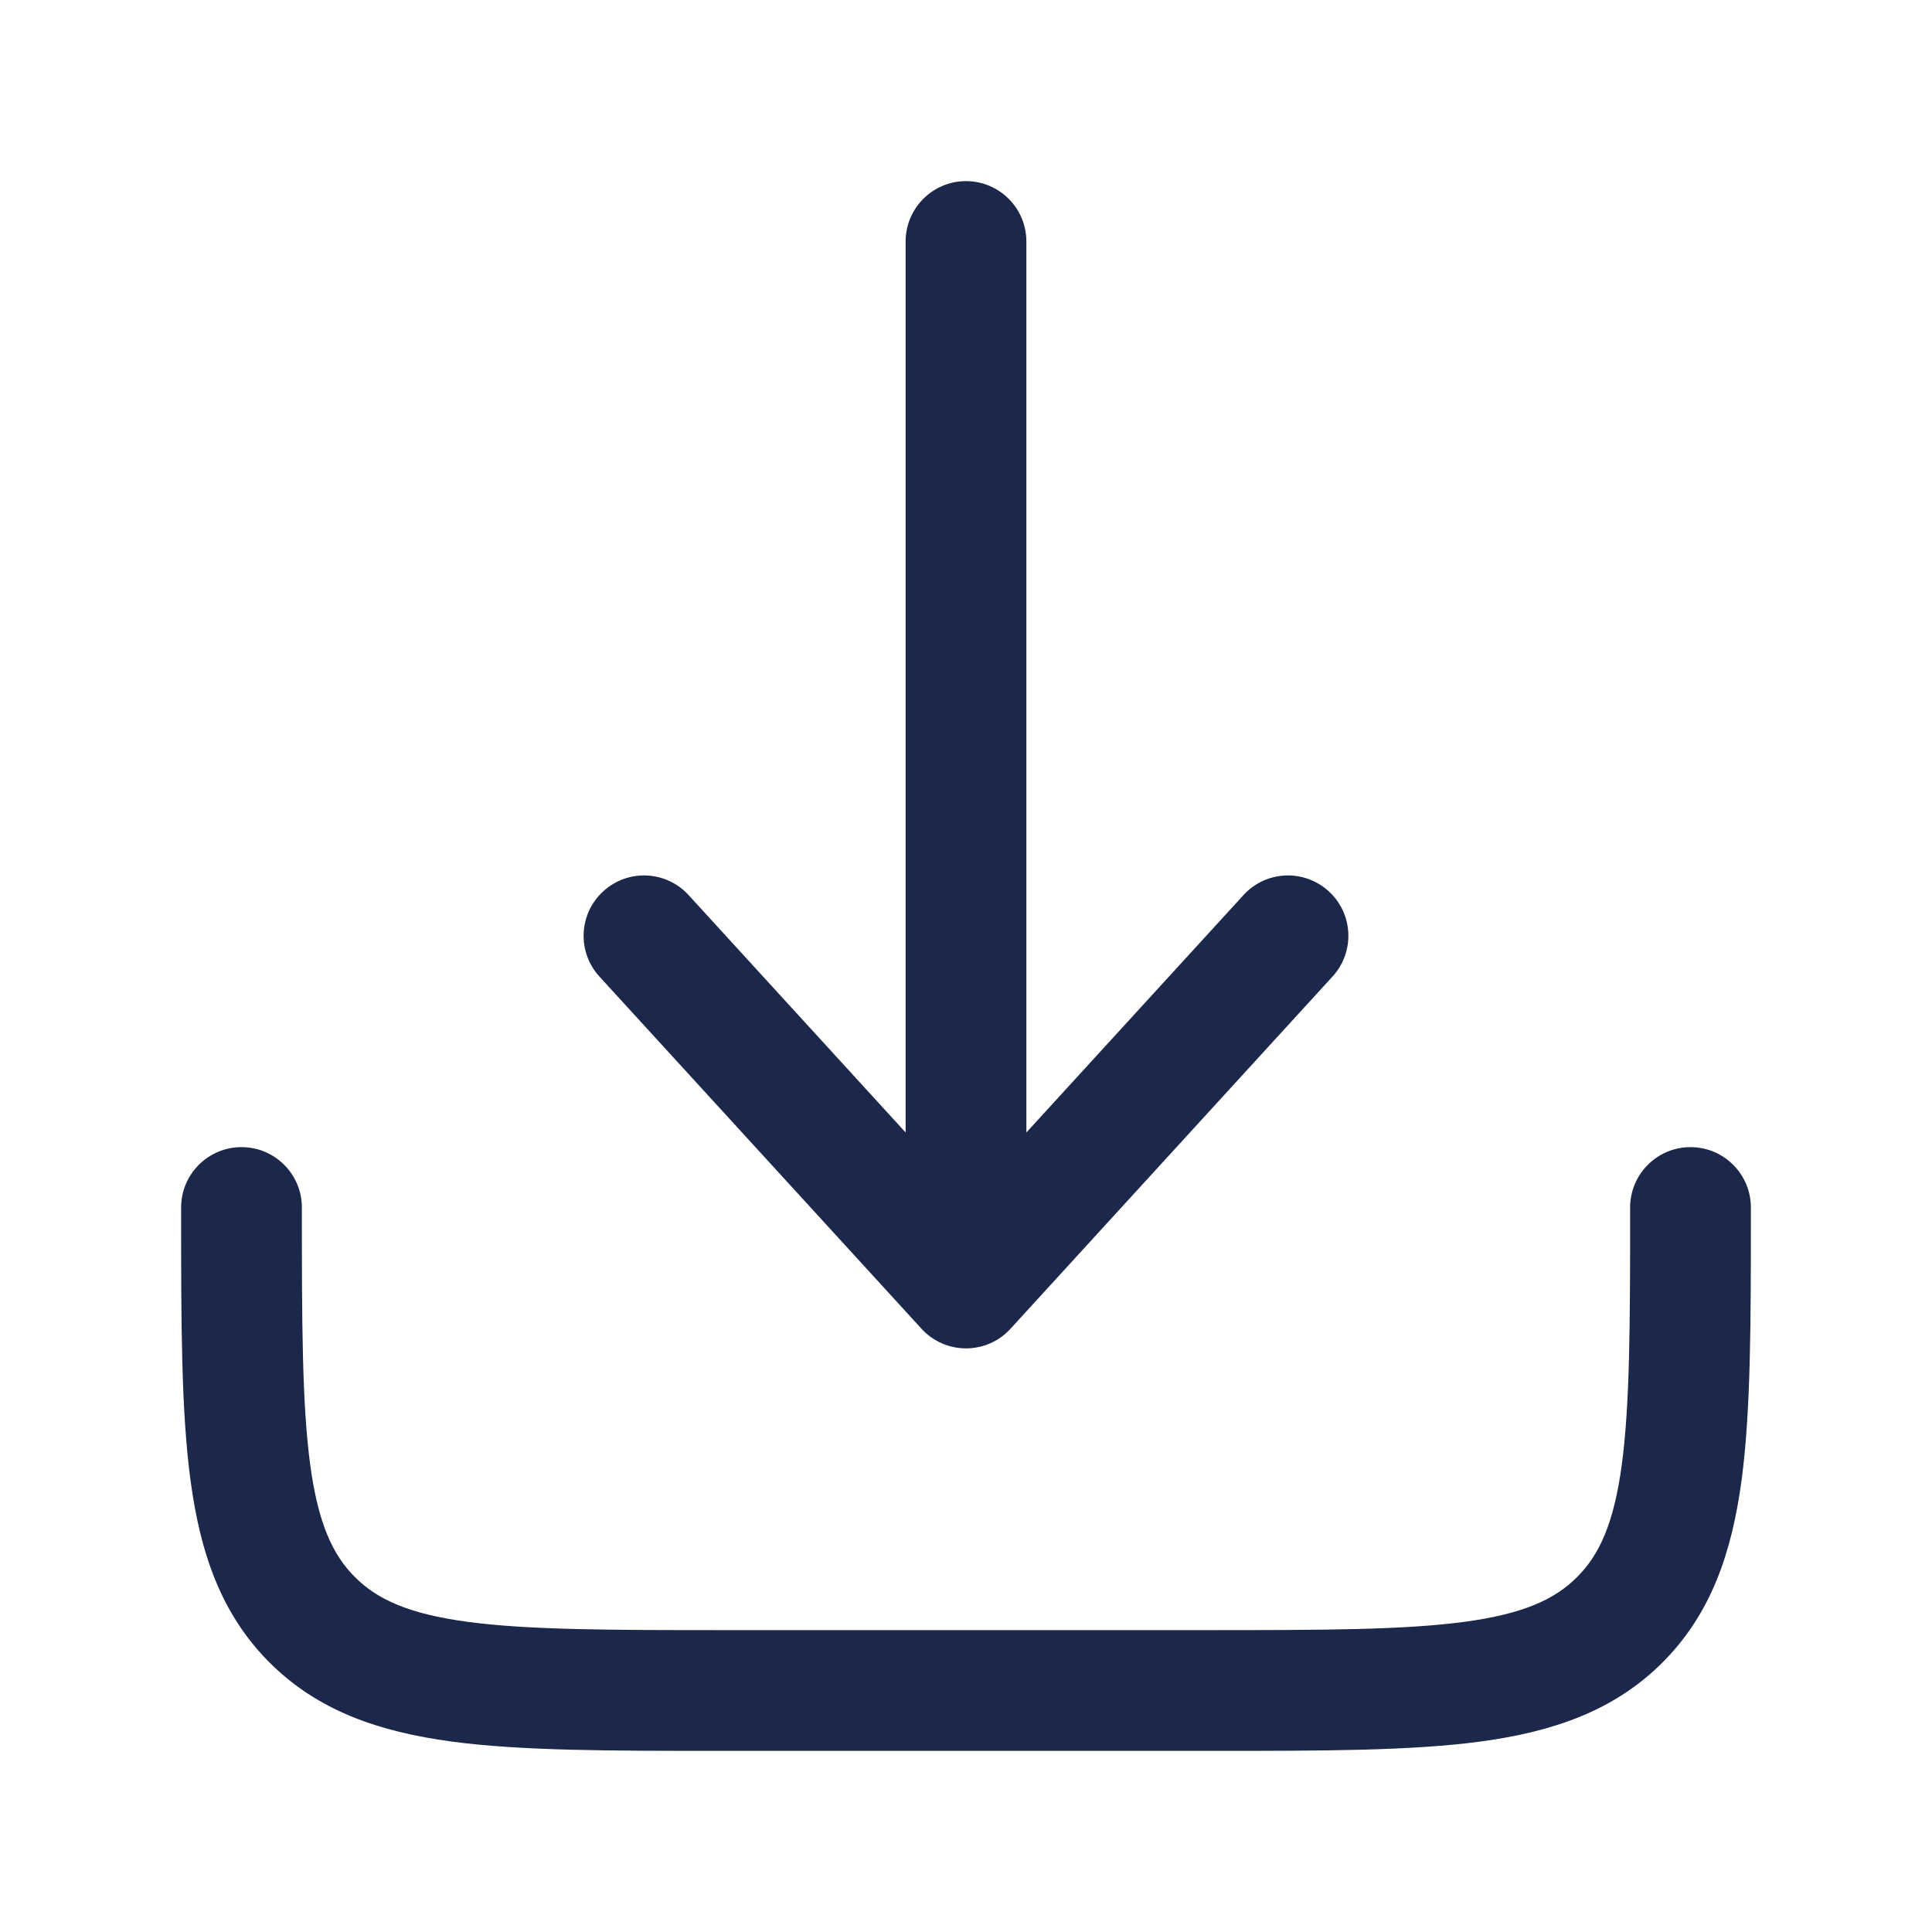
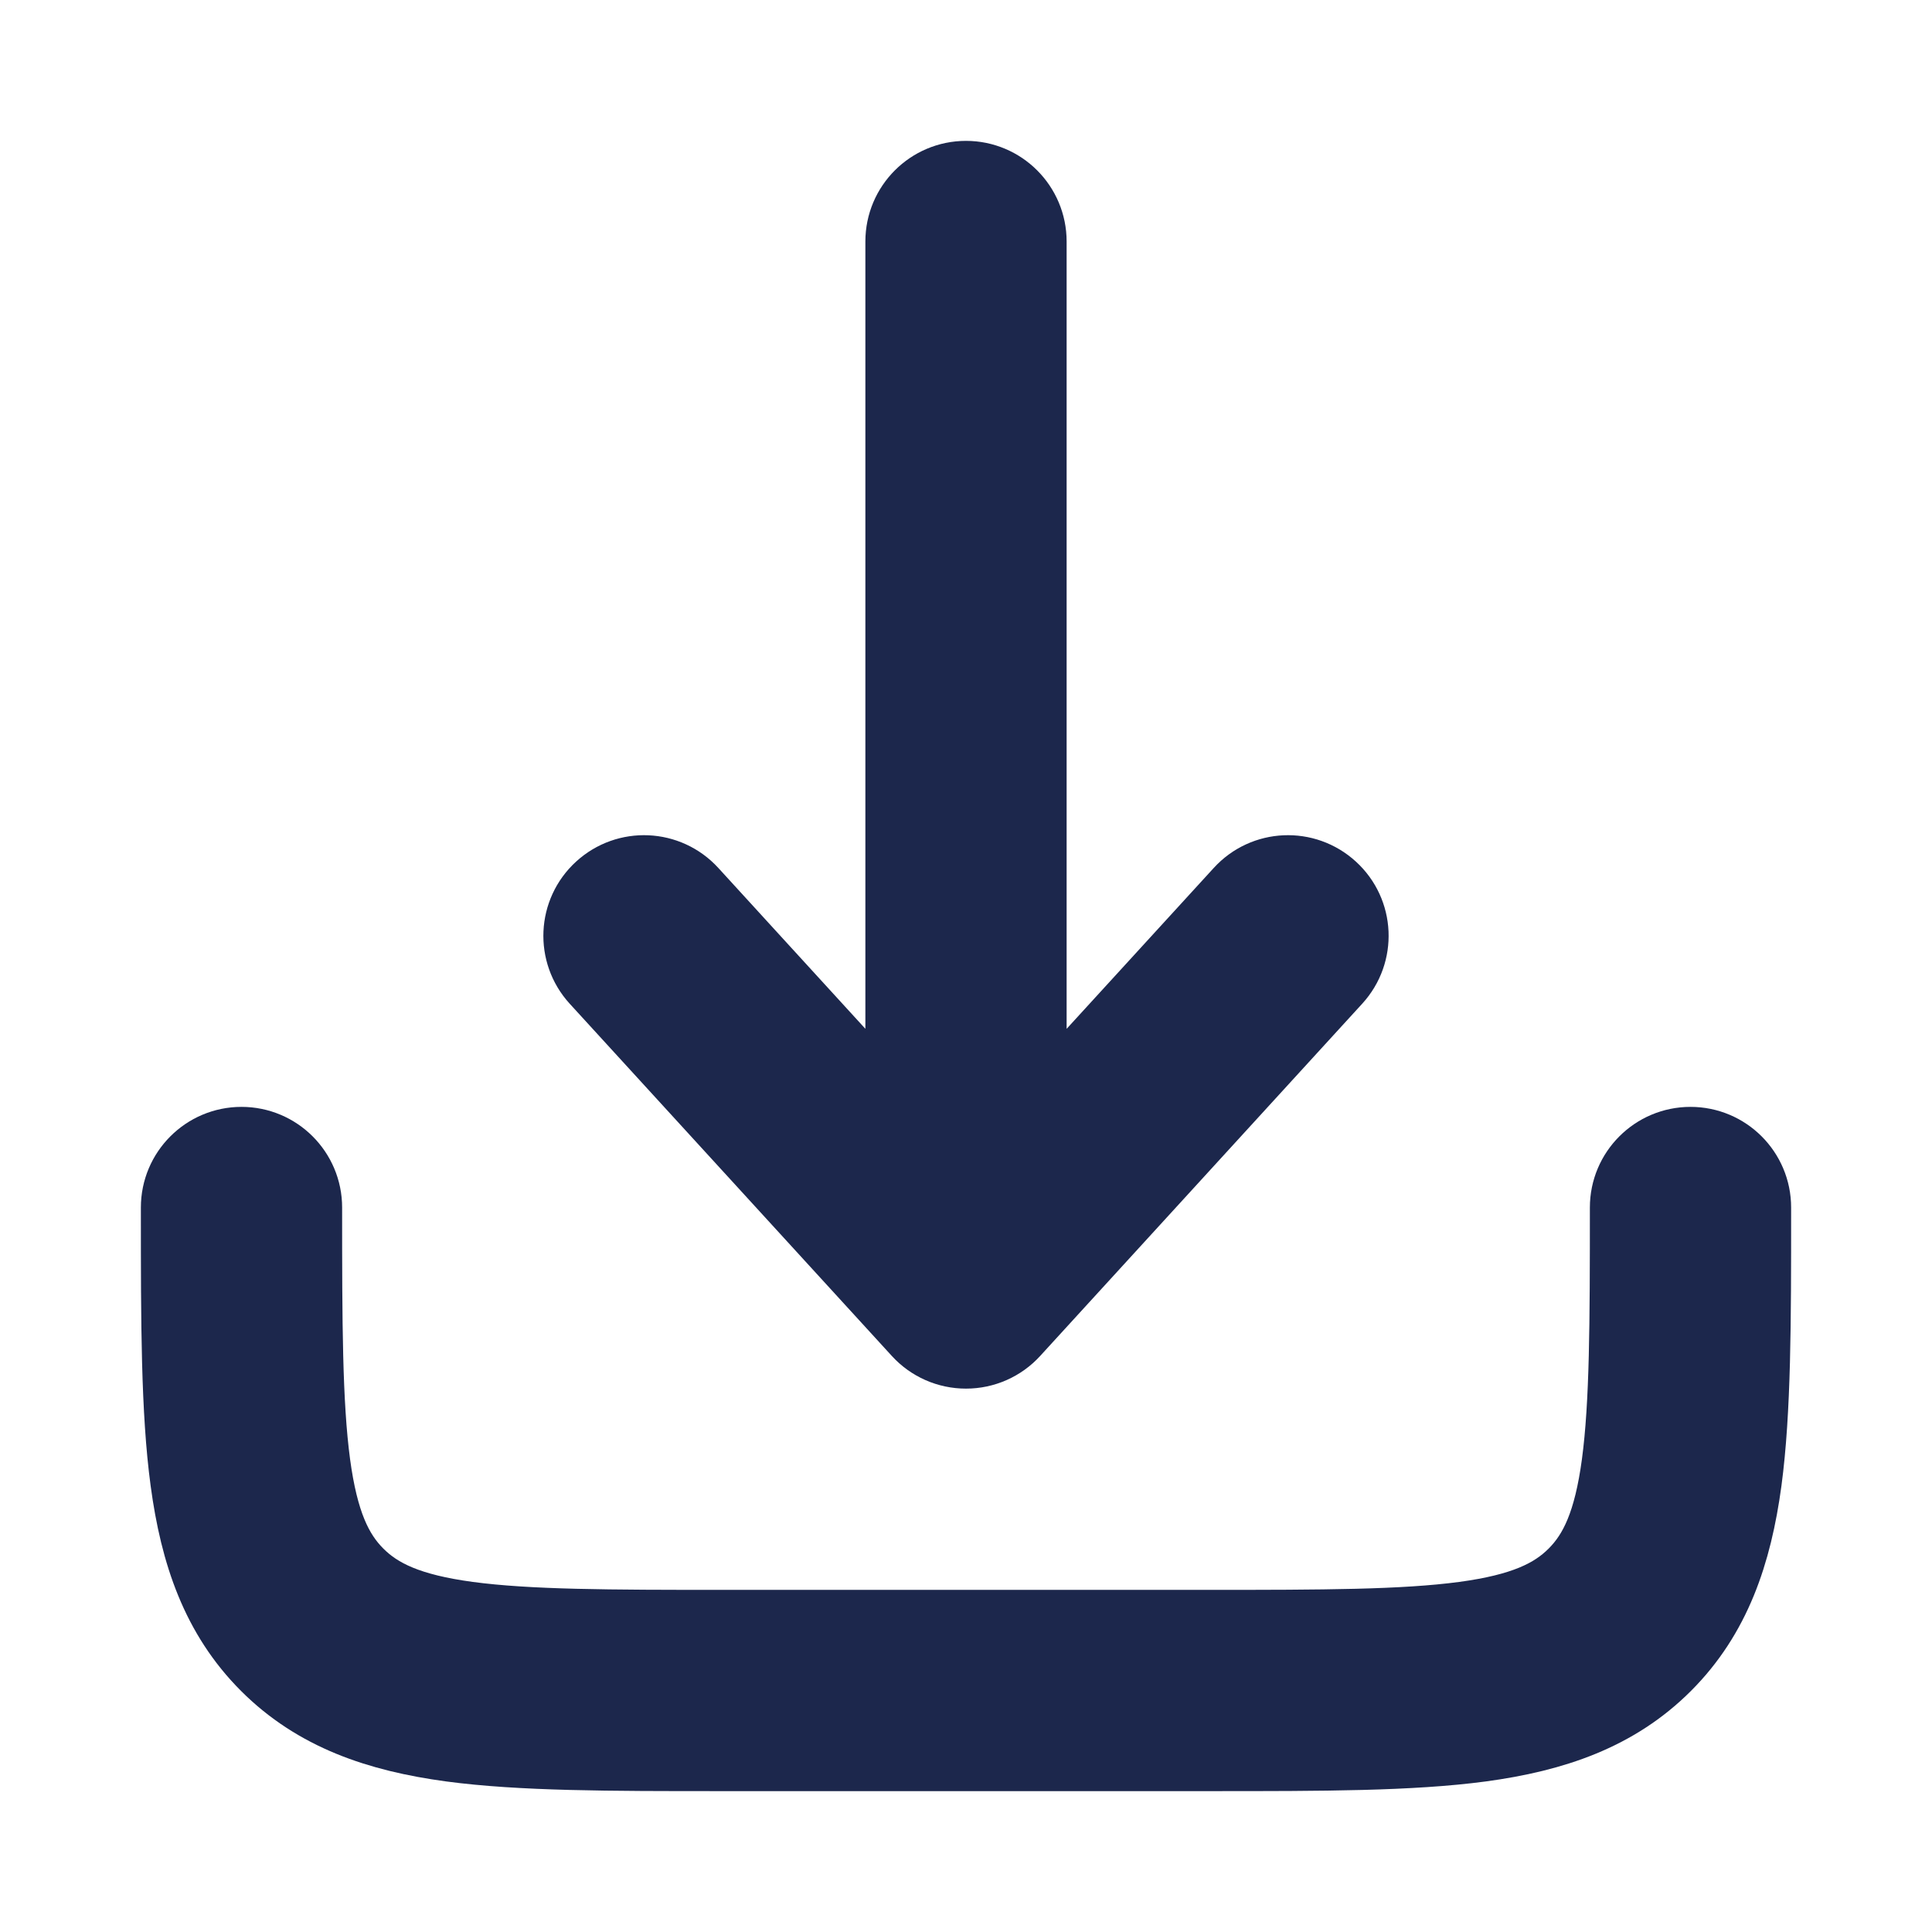
<svg xmlns="http://www.w3.org/2000/svg" width="800px" height="800px" viewBox="0 0 24 24" fill="none">
-   <path d="M12.553 16.506C12.411 16.662 12.211 16.75 12 16.75C11.789 16.75 11.589 16.662 11.447 16.506L7.446 12.131C7.167 11.825 7.188 11.351 7.494 11.072C7.8 10.792 8.274 10.813 8.554 11.119L11.25 14.068V3C11.25 2.586 11.586 2.25 12 2.25C12.414 2.25 12.75 2.586 12.75 3V14.068L15.447 11.119C15.726 10.813 16.2 10.792 16.506 11.072C16.812 11.351 16.833 11.825 16.553 12.131L12.553 16.506Z" fill="#1C274C" />
-   <path d="M3.75 15C3.75 14.586 3.414 14.25 3 14.25C2.586 14.25 2.25 14.586 2.25 15V15.055C2.25 16.422 2.25 17.525 2.367 18.392C2.488 19.292 2.746 20.05 3.348 20.652C3.95 21.254 4.708 21.512 5.608 21.634C6.475 21.75 7.578 21.75 8.945 21.75H15.055C16.422 21.75 17.525 21.75 18.392 21.634C19.292 21.512 20.05 21.254 20.652 20.652C21.254 20.05 21.512 19.292 21.634 18.392C21.75 17.525 21.75 16.422 21.75 15.055V15C21.75 14.586 21.414 14.25 21 14.25C20.586 14.25 20.25 14.586 20.25 15C20.25 16.435 20.248 17.436 20.147 18.192C20.048 18.926 19.868 19.314 19.591 19.591C19.314 19.868 18.926 20.048 18.192 20.147C17.436 20.248 16.435 20.25 15 20.25H9C7.565 20.25 6.563 20.248 5.808 20.147C5.074 20.048 4.686 19.868 4.409 19.591C4.132 19.314 3.952 18.926 3.853 18.192C3.752 17.436 3.75 16.435 3.75 15Z" fill="#1C274C" />
+   <path d="M12.553 16.506C12.411 16.662 12.211 16.75 12 16.75C11.789 16.75 11.589 16.662 11.447 16.506L7.446 12.131C7.167 11.825 7.188 11.351 7.494 11.072C7.8 10.792 8.274 10.813 8.554 11.119L11.25 14.068V3C11.25 2.586 11.586 2.25 12 2.25C12.414 2.25 12.75 2.586 12.75 3V14.068L15.447 11.119C15.726 10.813 16.2 10.792 16.506 11.072C16.812 11.351 16.833 11.825 16.553 12.131L12.553 16.506Z" fill="#1C274C" stroke="#1C274C" stroke-width="1.0" stroke-linejoin="round" />
+   <path d="M3.75 15C3.75 14.586 3.414 14.25 3 14.25C2.586 14.25 2.25 14.586 2.25 15V15.055C2.25 16.422 2.25 17.525 2.367 18.392C2.488 19.292 2.746 20.05 3.348 20.652C3.95 21.254 4.708 21.512 5.608 21.634C6.475 21.75 7.578 21.75 8.945 21.75H15.055C16.422 21.75 17.525 21.75 18.392 21.634C19.292 21.512 20.05 21.254 20.652 20.652C21.254 20.05 21.512 19.292 21.634 18.392C21.75 17.525 21.75 16.422 21.75 15.055V15C21.75 14.586 21.414 14.25 21 14.25C20.586 14.25 20.25 14.586 20.25 15C20.25 16.435 20.248 17.436 20.147 18.192C20.048 18.926 19.868 19.314 19.591 19.591C19.314 19.868 18.926 20.048 18.192 20.147C17.436 20.248 16.435 20.25 15 20.25H9C7.565 20.25 6.563 20.248 5.808 20.147C5.074 20.048 4.686 19.868 4.409 19.591C4.132 19.314 3.952 18.926 3.853 18.192C3.752 17.436 3.75 16.435 3.75 15Z" fill="#1C274C" stroke="#1C274C" stroke-width="1.0" stroke-linejoin="round" />
</svg>
